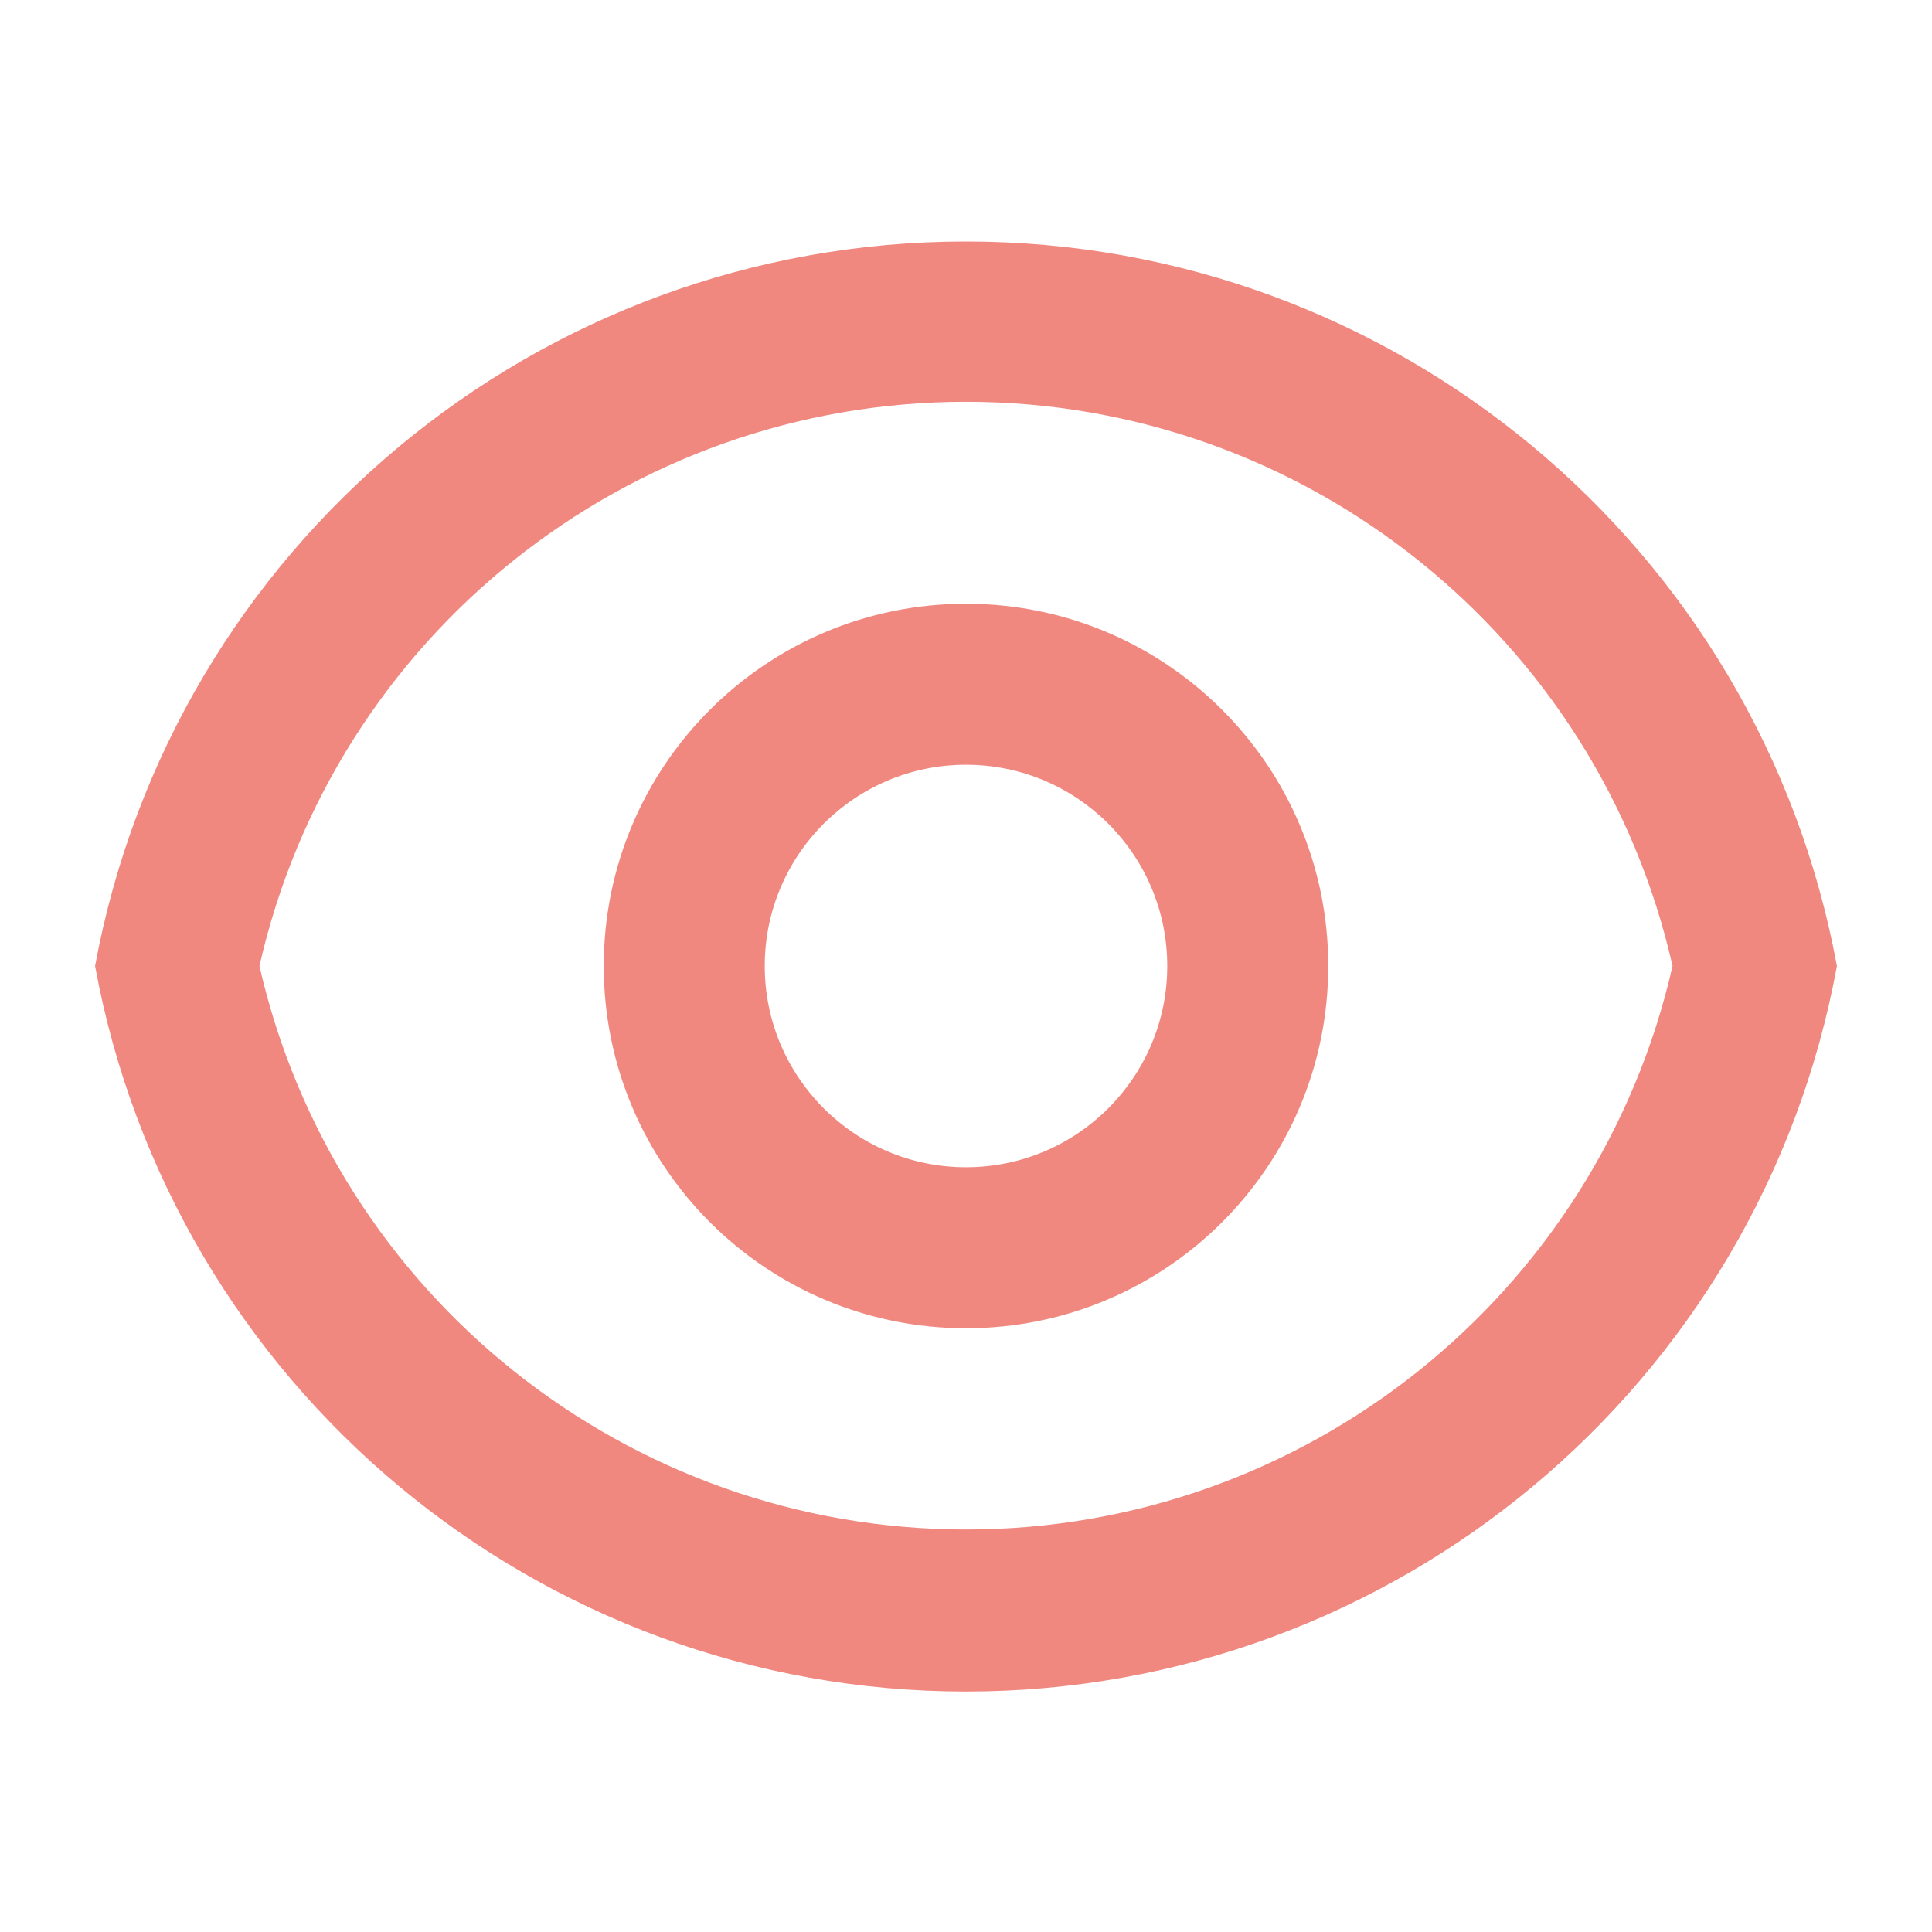
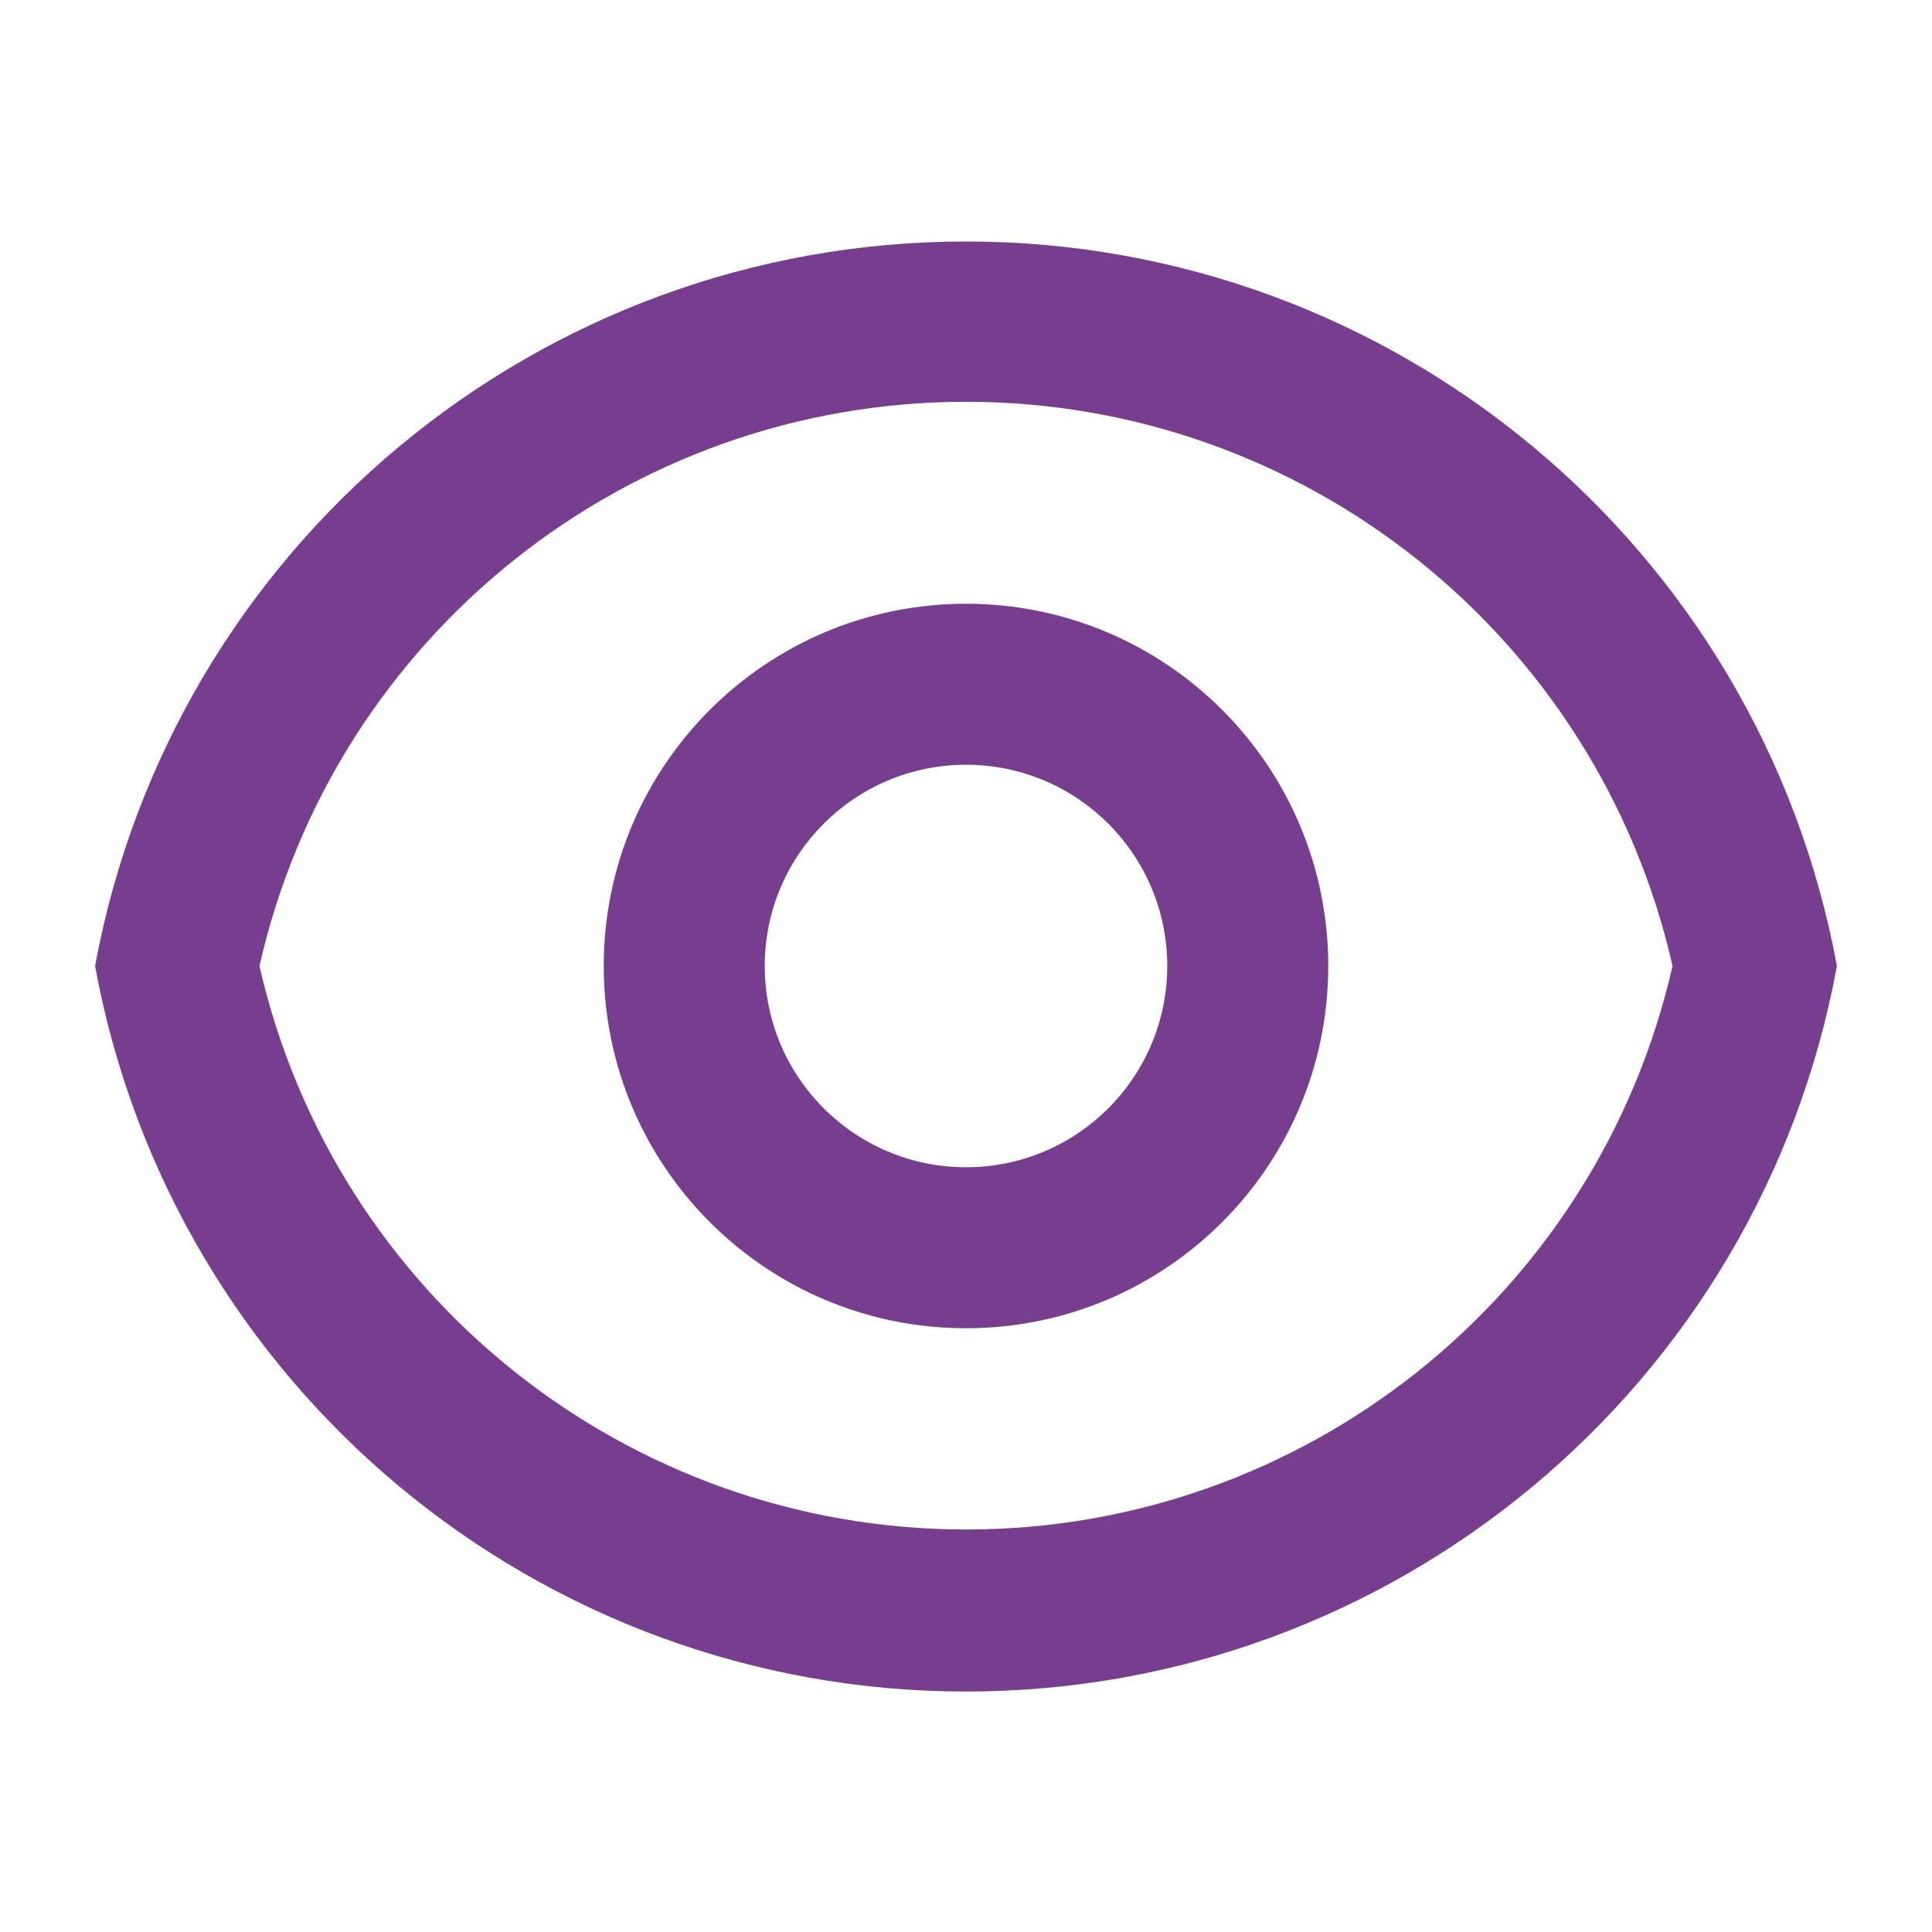
<svg xmlns="http://www.w3.org/2000/svg" id="Groupe_27" data-name="Groupe 27" width="24" height="24" viewBox="0 0 24 24">
  <path id="Tracé_23" data-name="Tracé 23" d="M0,0H24V24H0Z" fill="none" />
-   <path id="Tracé_24" data-name="Tracé 24" d="M12,3a11,11,0,0,1,10.819,9A11,11,0,0,1,1.181,12,11,11,0,0,1,12,3Zm0,16a9,9,0,0,0,8.777-7A9,9,0,0,0,3.223,12,9.005,9.005,0,0,0,12,19Zm0-2.5A4.5,4.5,0,1,1,16.5,12,4.5,4.5,0,0,1,12,16.5Zm0-2A2.5,2.5,0,1,0,9.5,12,2.5,2.5,0,0,0,12,14.5Z" fill="#f08880" />
+   <path id="Tracé_24" data-name="Tracé 24" d="M12,3a11,11,0,0,1,10.819,9A11,11,0,0,1,1.181,12,11,11,0,0,1,12,3Zm0,16a9,9,0,0,0,8.777-7A9,9,0,0,0,3.223,12,9.005,9.005,0,0,0,12,19Zm0-2.5A4.5,4.5,0,1,1,16.5,12,4.5,4.5,0,0,1,12,16.5Zm0-2A2.5,2.5,0,1,0,9.5,12,2.5,2.5,0,0,0,12,14.5Z" fill="#773e90" />
</svg>
